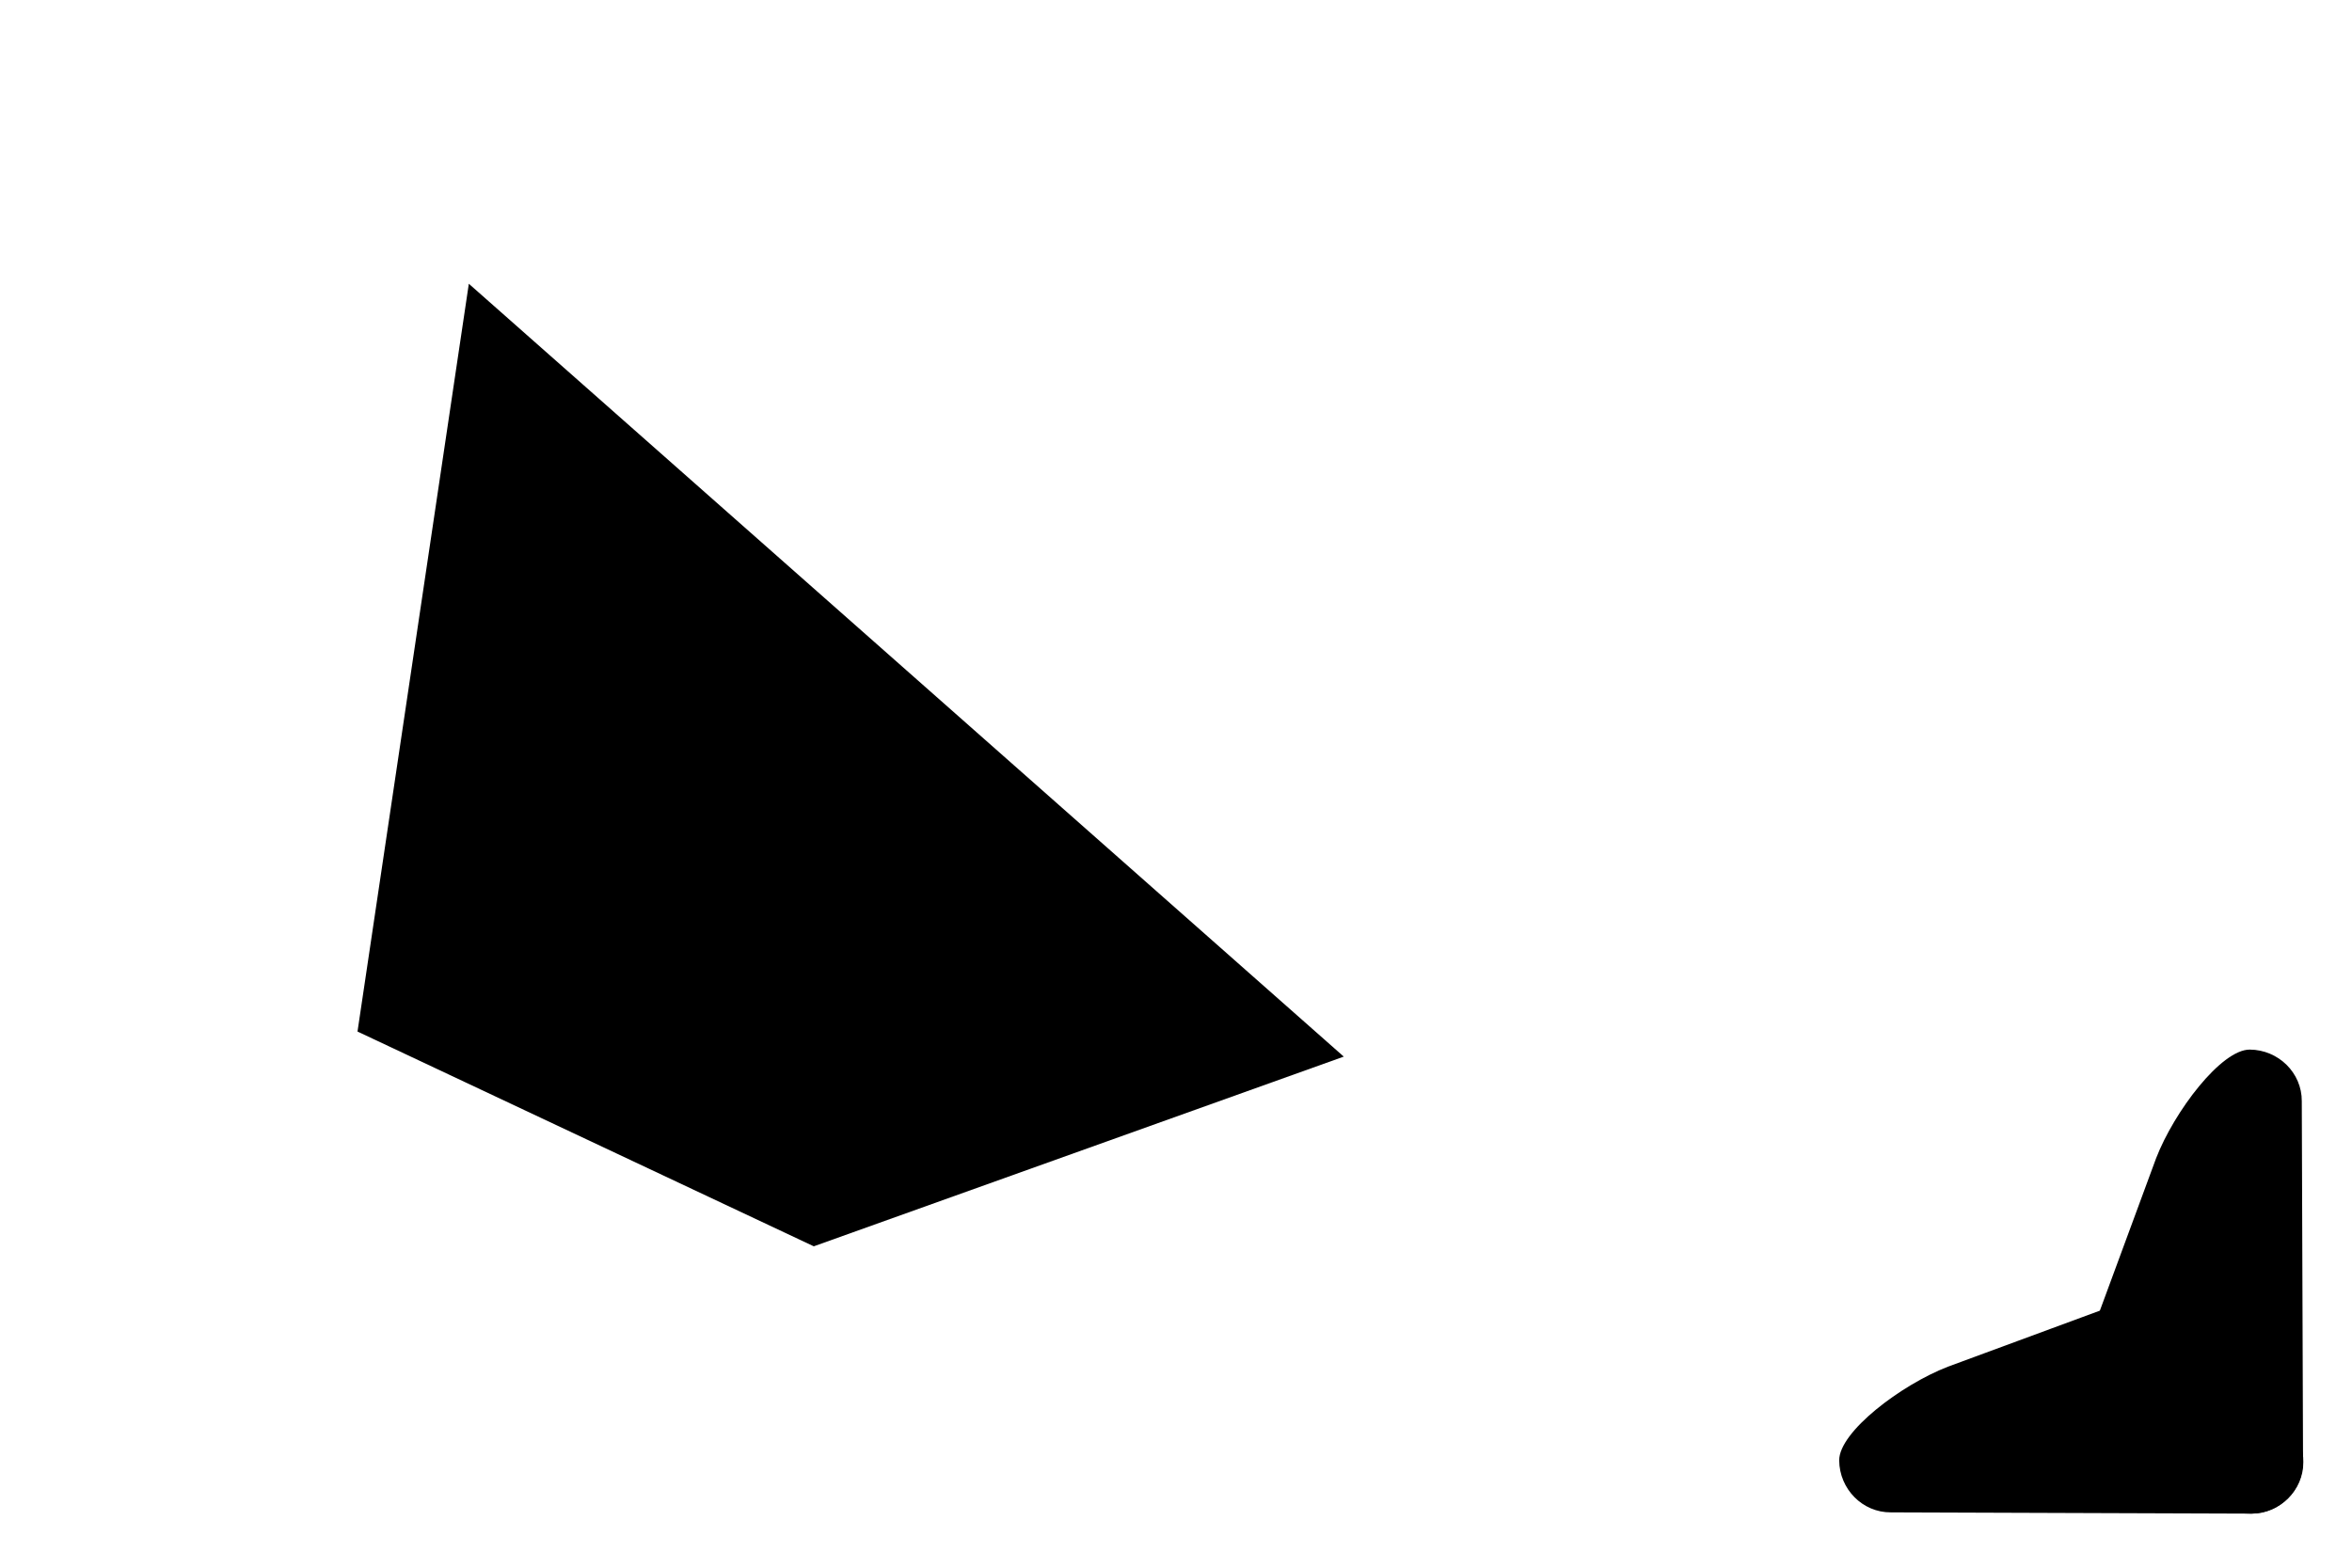
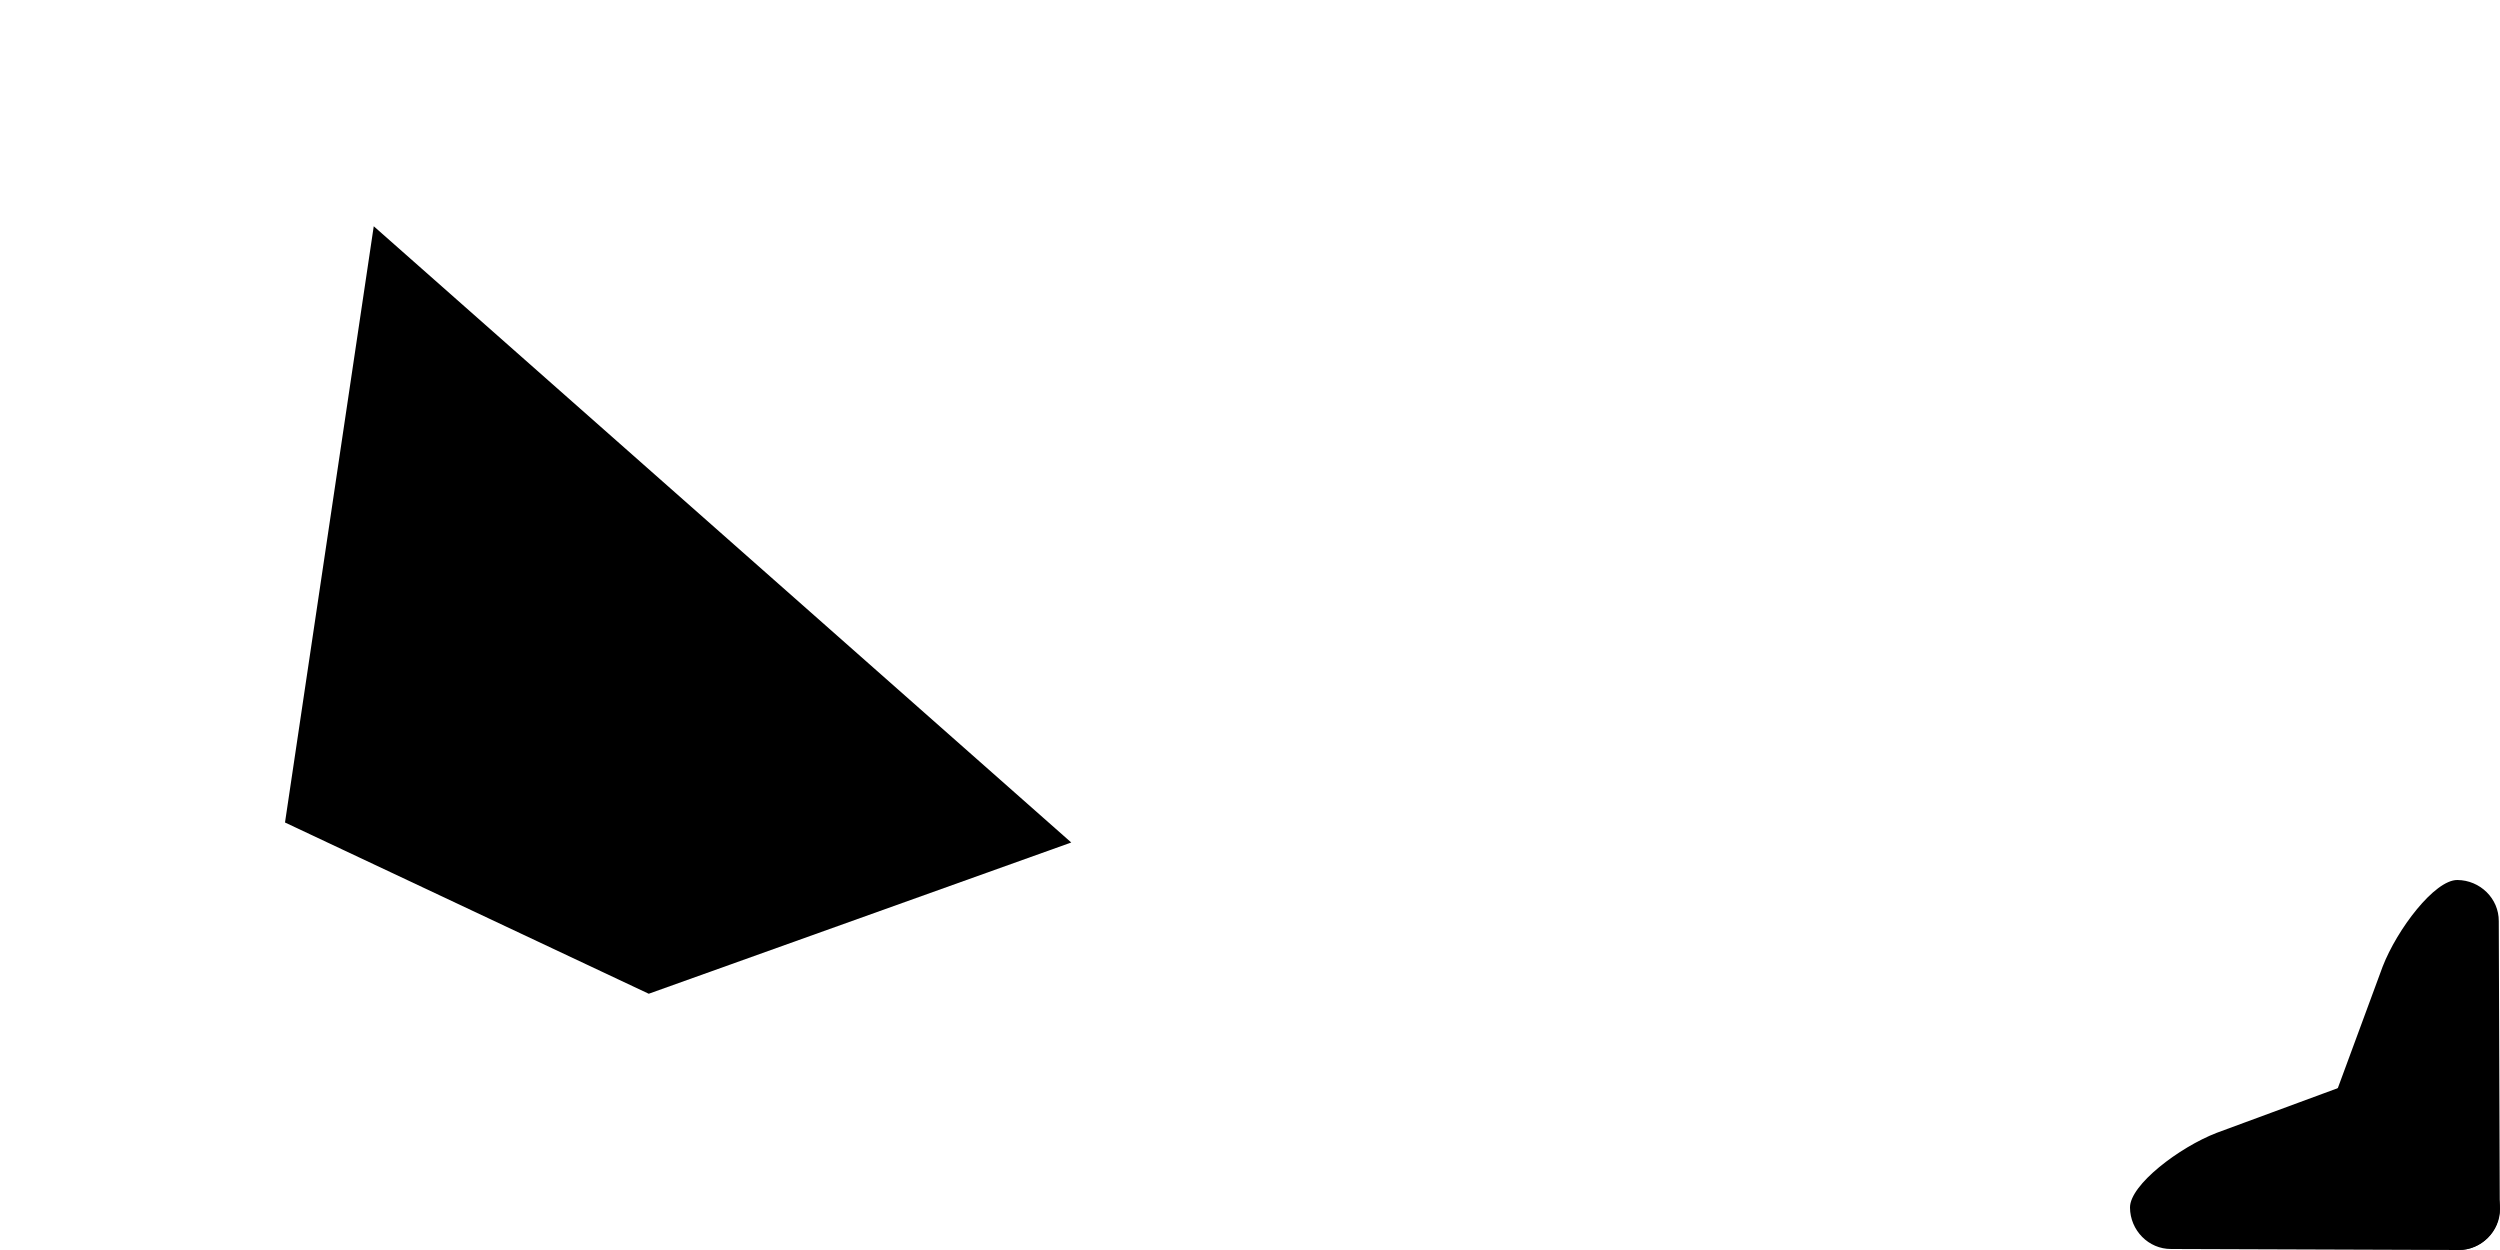
- <svg xmlns="http://www.w3.org/2000/svg" version="1.1" id="Layer_1" x="0px" y="0px" viewBox="0 0 150 100" xml:space="preserve" width="150" height="100">
+ <svg xmlns="http://www.w3.org/2000/svg" version="1.1" id="Layer_1" x="0px" y="0px" viewBox="0 0 200 100" xml:space="preserve" width="200" height="100">
  <defs id="defs1" />
-   <polygon points="51.9,79.5 22.8,65.8 29.9,18.1 85.7,67.4 " id="polygon1" />
-   <path d="m 51.4,27.9 c 1.9,0 22.612,-0.306 23.812,1.294 l 9.074,27.391 C 86.168,62.583 86.4,72.3 83.6,74.5 c -2.8,2.2 -6.9,1.8 -9.1,-1 L 46.3,38.4 c -2.2,-2.8 -1.8,-6.9 1,-9.1 1.2,-1 2.7,-1.4 4.1,-1.4 z" id="path1-8-2-8" transform="matrix(-0.399148,-0.3183973,0.3183973,-0.399148,153.1319,123.3066)" />
-   <path d="m 51.4,27.9 c 1.9,0 22.612,-0.306 23.812,1.294 l 9.074,27.391 C 86.168,62.583 86.4,72.3 83.6,74.5 c -2.8,2.2 -6.9,1.8 -9.1,-1 L 46.3,38.4 c -2.2,-2.8 -1.8,-6.9 1,-9.1 1.2,-1 2.7,-1.4 4.1,-1.4 z" id="path1-8-2-8-1" transform="matrix(-0.3183973,-0.399148,-0.399148,0.3183973,173.6503,102.8055)" />
+   <polygon points="85.7,67.4 51.9,79.5 22.8,65.8 29.9,18.1 " id="polygon1" />
+   <path d="m 51.4,27.9 c 1.9,0 22.612,-0.306 23.812,1.294 l 9.074,27.391 C 86.168,62.583 86.4,72.3 83.6,74.5 c -2.8,2.2 -6.9,1.8 -9.1,-1 L 46.3,38.4 c -2.2,-2.8 -1.8,-6.9 1,-9.1 1.2,-1 2.7,-1.4 4.1,-1.4 z" id="path1-8-2-8" transform="matrix(-0.399148,-0.3183973,0.3183973,-0.399148,206.2362,126.7552)" />
+   <path d="m 51.4,27.9 c 1.9,0 22.612,-0.306 23.812,1.294 l 9.074,27.391 C 86.168,62.583 86.4,72.3 83.6,74.5 c -2.8,2.2 -6.9,1.8 -9.1,-1 L 46.3,38.4 c -2.2,-2.8 -1.8,-6.9 1,-9.1 1.2,-1 2.7,-1.4 4.1,-1.4 z" id="path1-8-2-8-1" transform="matrix(-0.3183973,-0.399148,-0.399148,0.3183973,226.7546,106.2541)" />
</svg>
